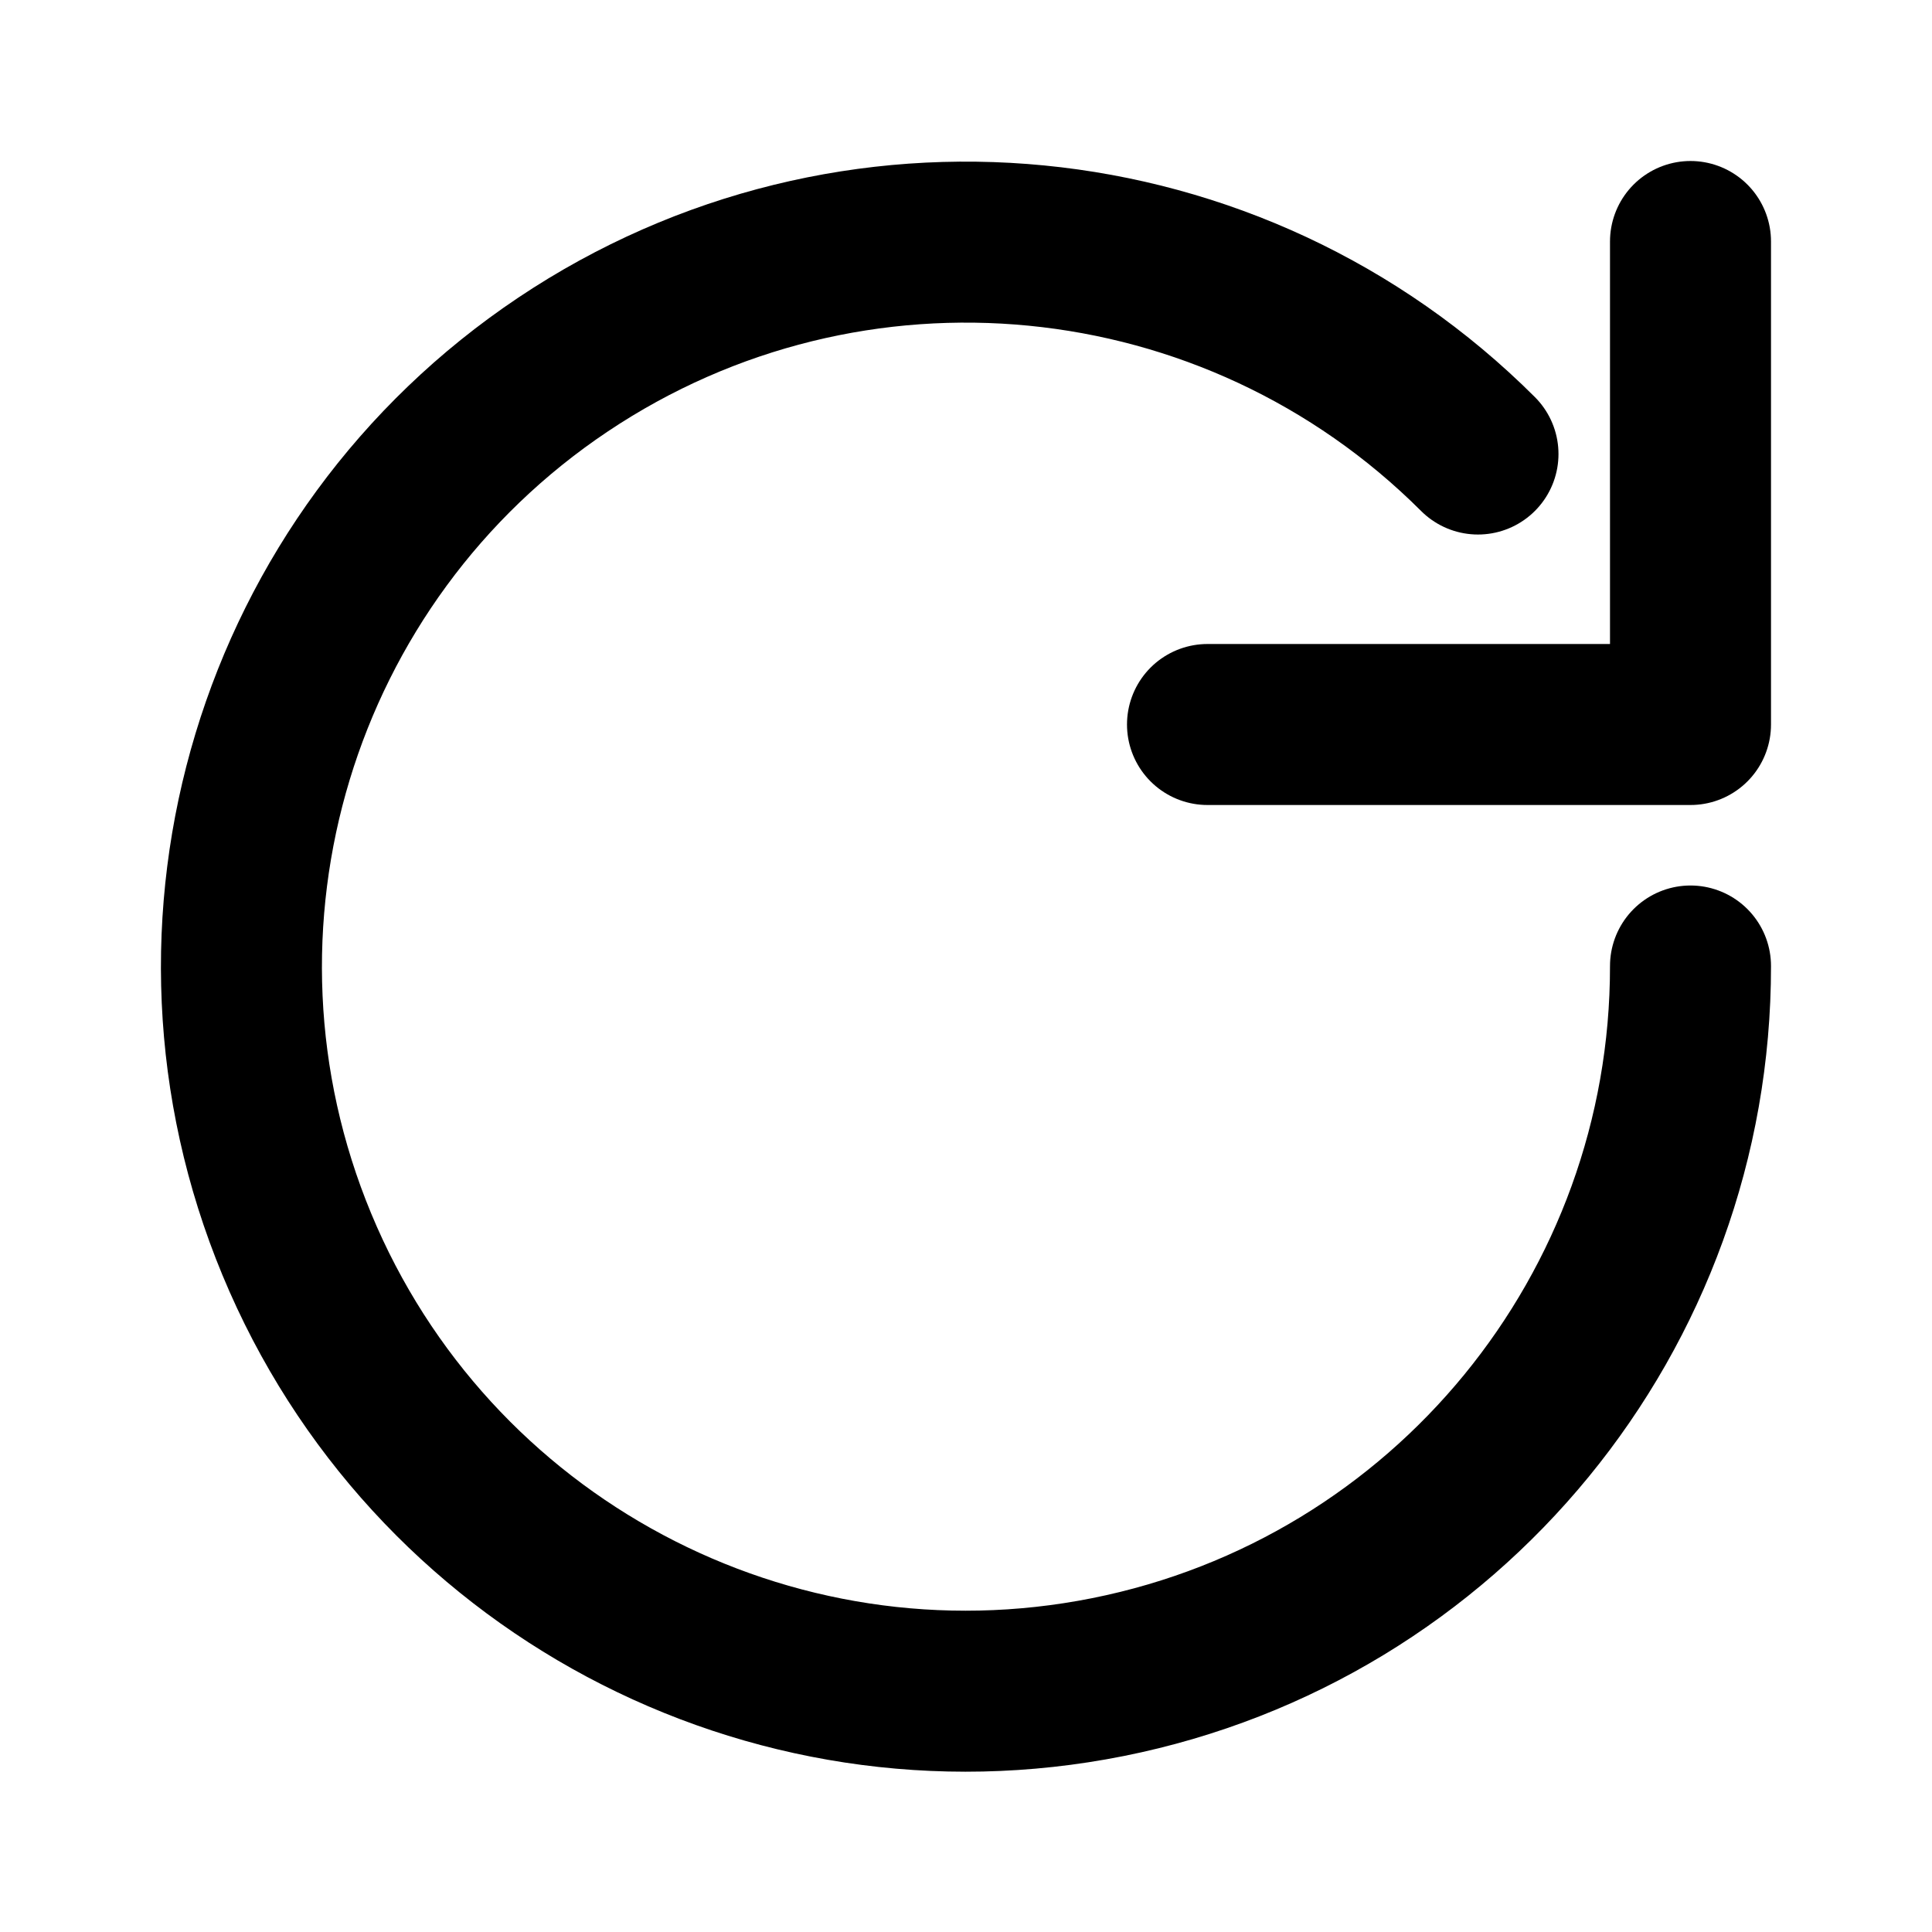
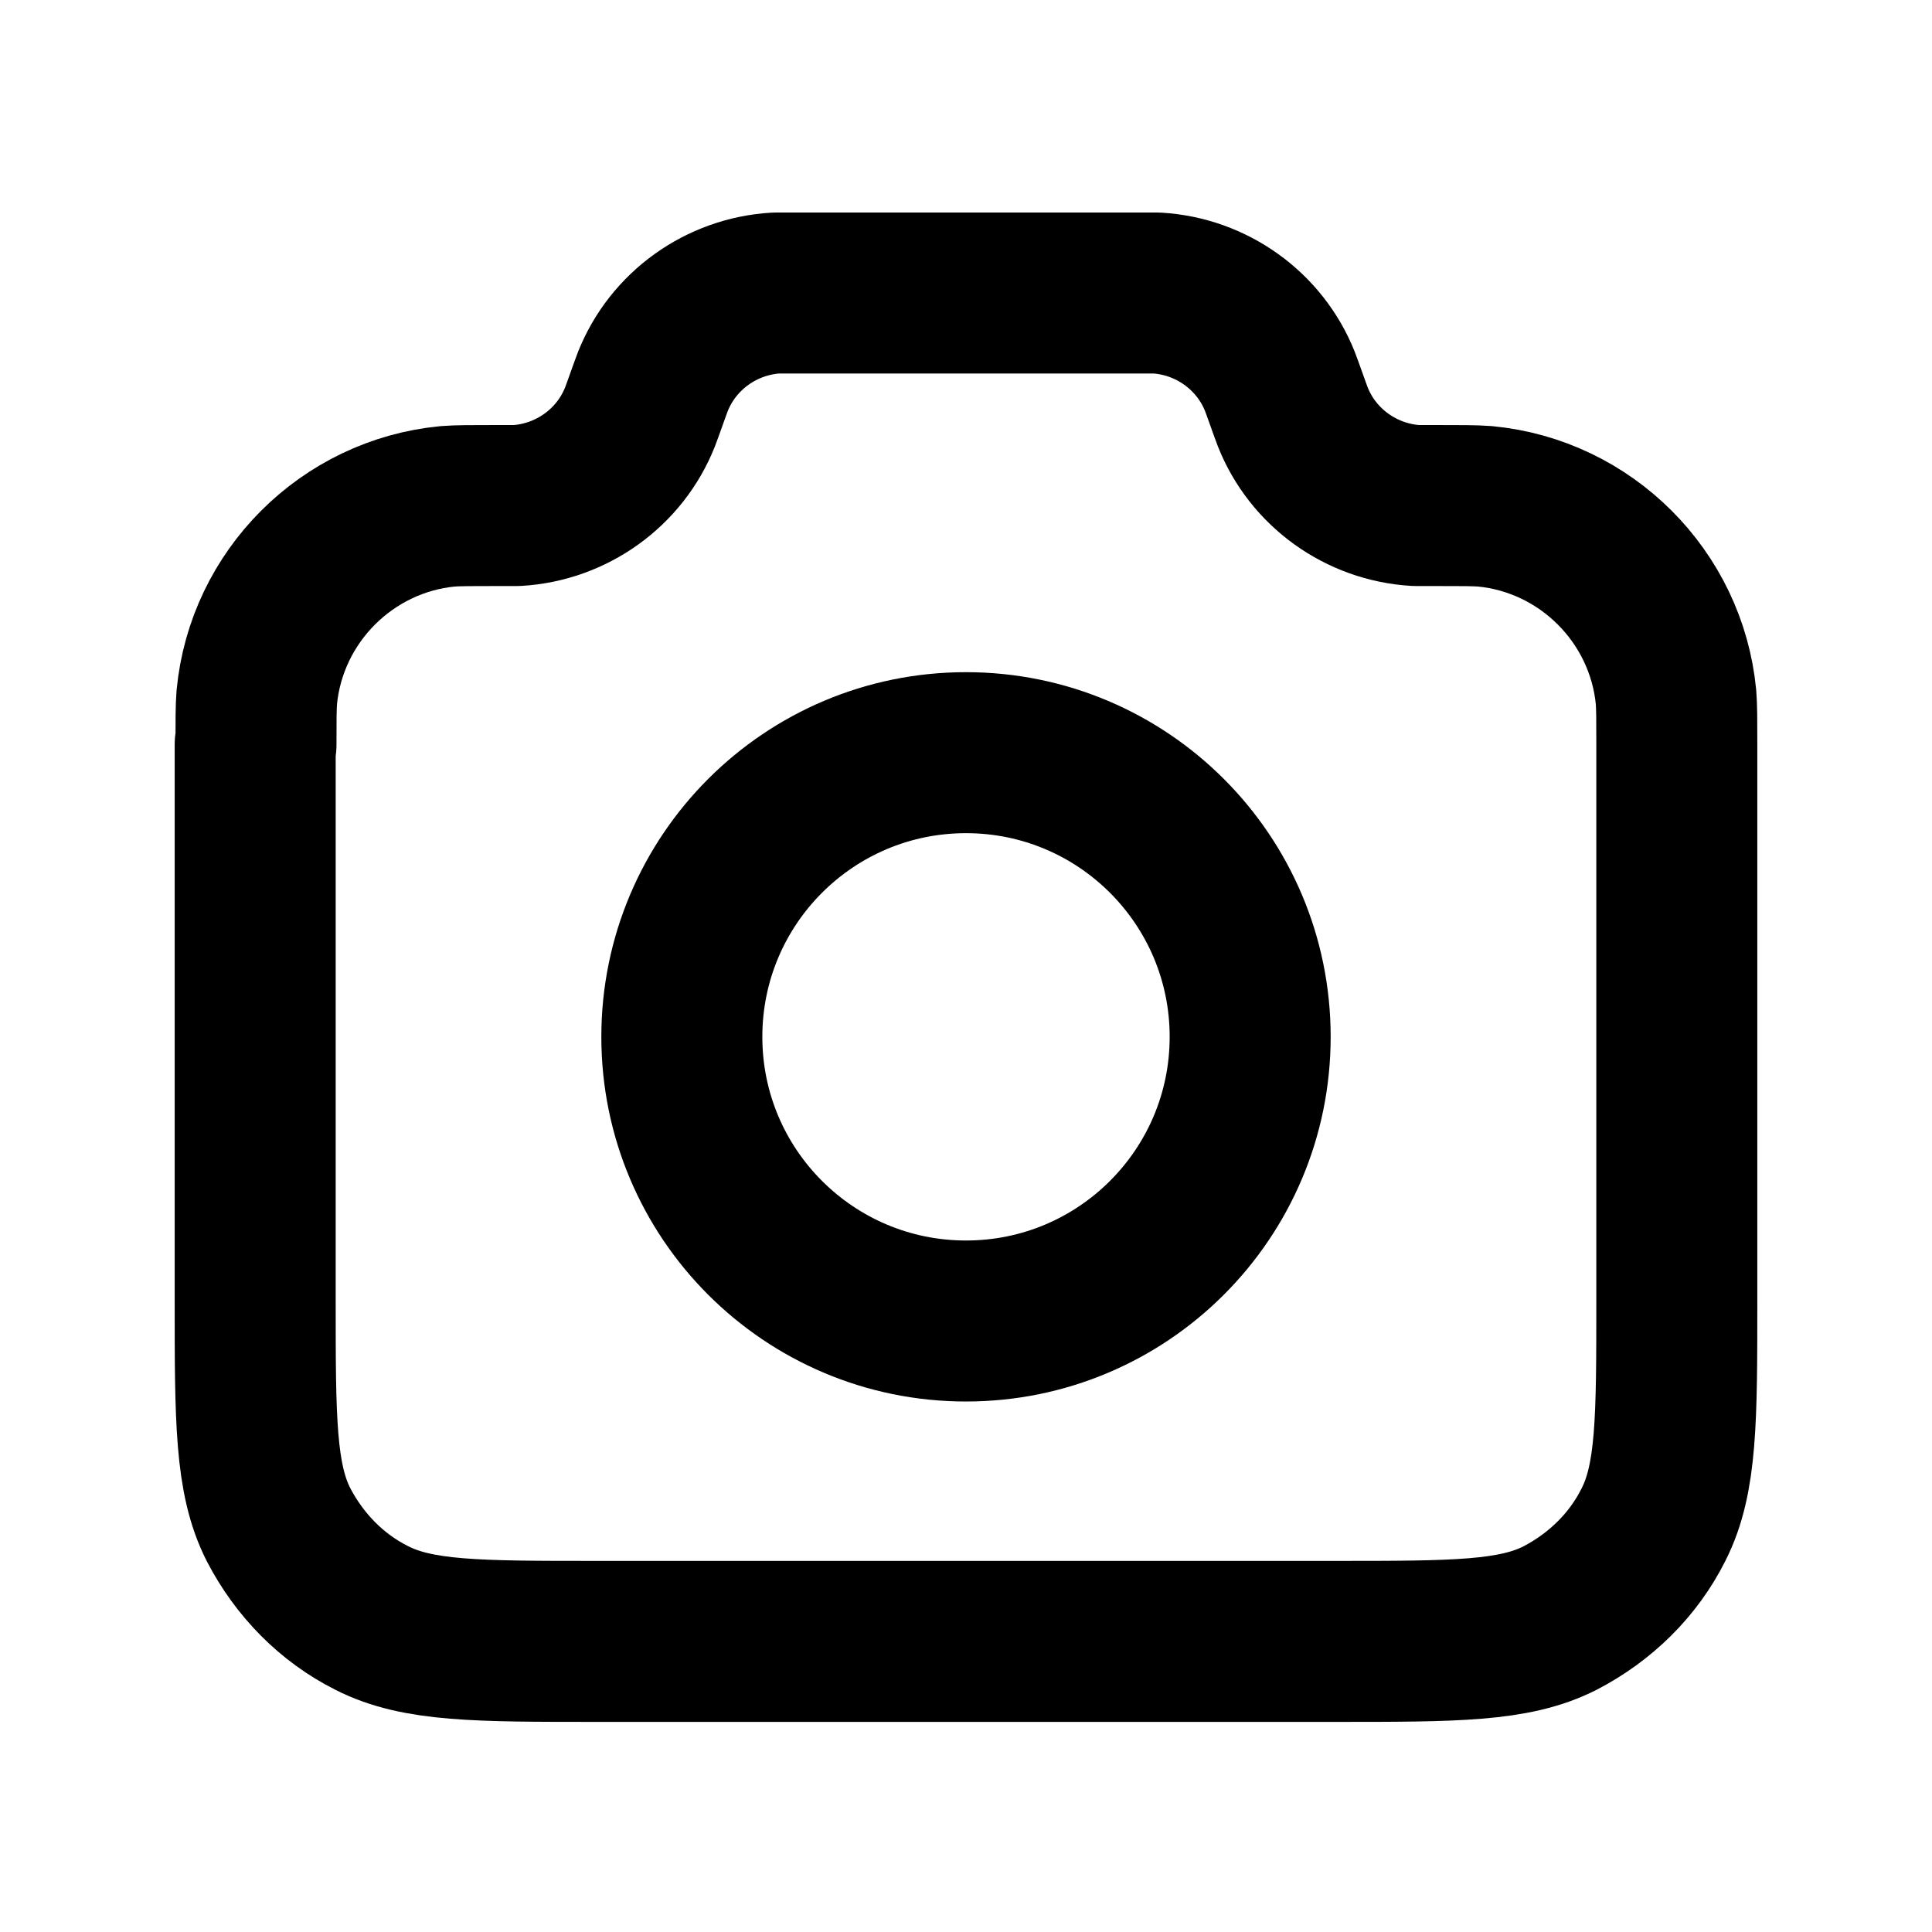
<svg xmlns="http://www.w3.org/2000/svg" viewBox="0 0 24 24" fill="none" stroke="currentColor" stroke-width="2" stroke-linecap="round" stroke-linejoin="round">
-   <path d="M21 12a9 9 0 1 1-2.64-6.36" />
-   <path d="M21 3v6h-6" />
+   <path d="M3.18,9.25c0-.31,0-.46.01-.59.12-1.25,1.12-2.25,2.37-2.37.13-.01.29-.01.62-.01.13,0,.19,0,.24,0,.68-.04,1.28-.47,1.53-1.1.02-.05.04-.11.08-.22s.06-.17.08-.22c.25-.63.85-1.06,1.53-1.1.05,0,.11,0,.23,0h4.27c.12,0,.18,0,.23,0,.68.04,1.28.47,1.53,1.1.02.05.04.11.08.22s.06.17.08.22c.25.63.85,1.06,1.53,1.1.05,0,.12,0,.24,0,.33,0,.49,0,.62.01,1.25.12,2.25,1.12,2.37,2.37.01.13.01.28.01.59v6.9c0,1.48,0,2.22-.29,2.79-.25.5-.66.9-1.16,1.16-.57.29-1.31.29-2.79.29H7.41c-1.48,0-2.22,0-2.79-.29-.5-.25-.9-.66-1.16-1.16-.29-.57-.29-1.31-.29-2.79v-6.9Z" />
+   <path d="M12,16.41c1.95,0,3.53-1.58,3.53-3.53s-1.58-3.53-3.53-3.53-3.53,1.58-3.53,3.53,1.58,3.53,3.53,3.53Z" />
</svg>
